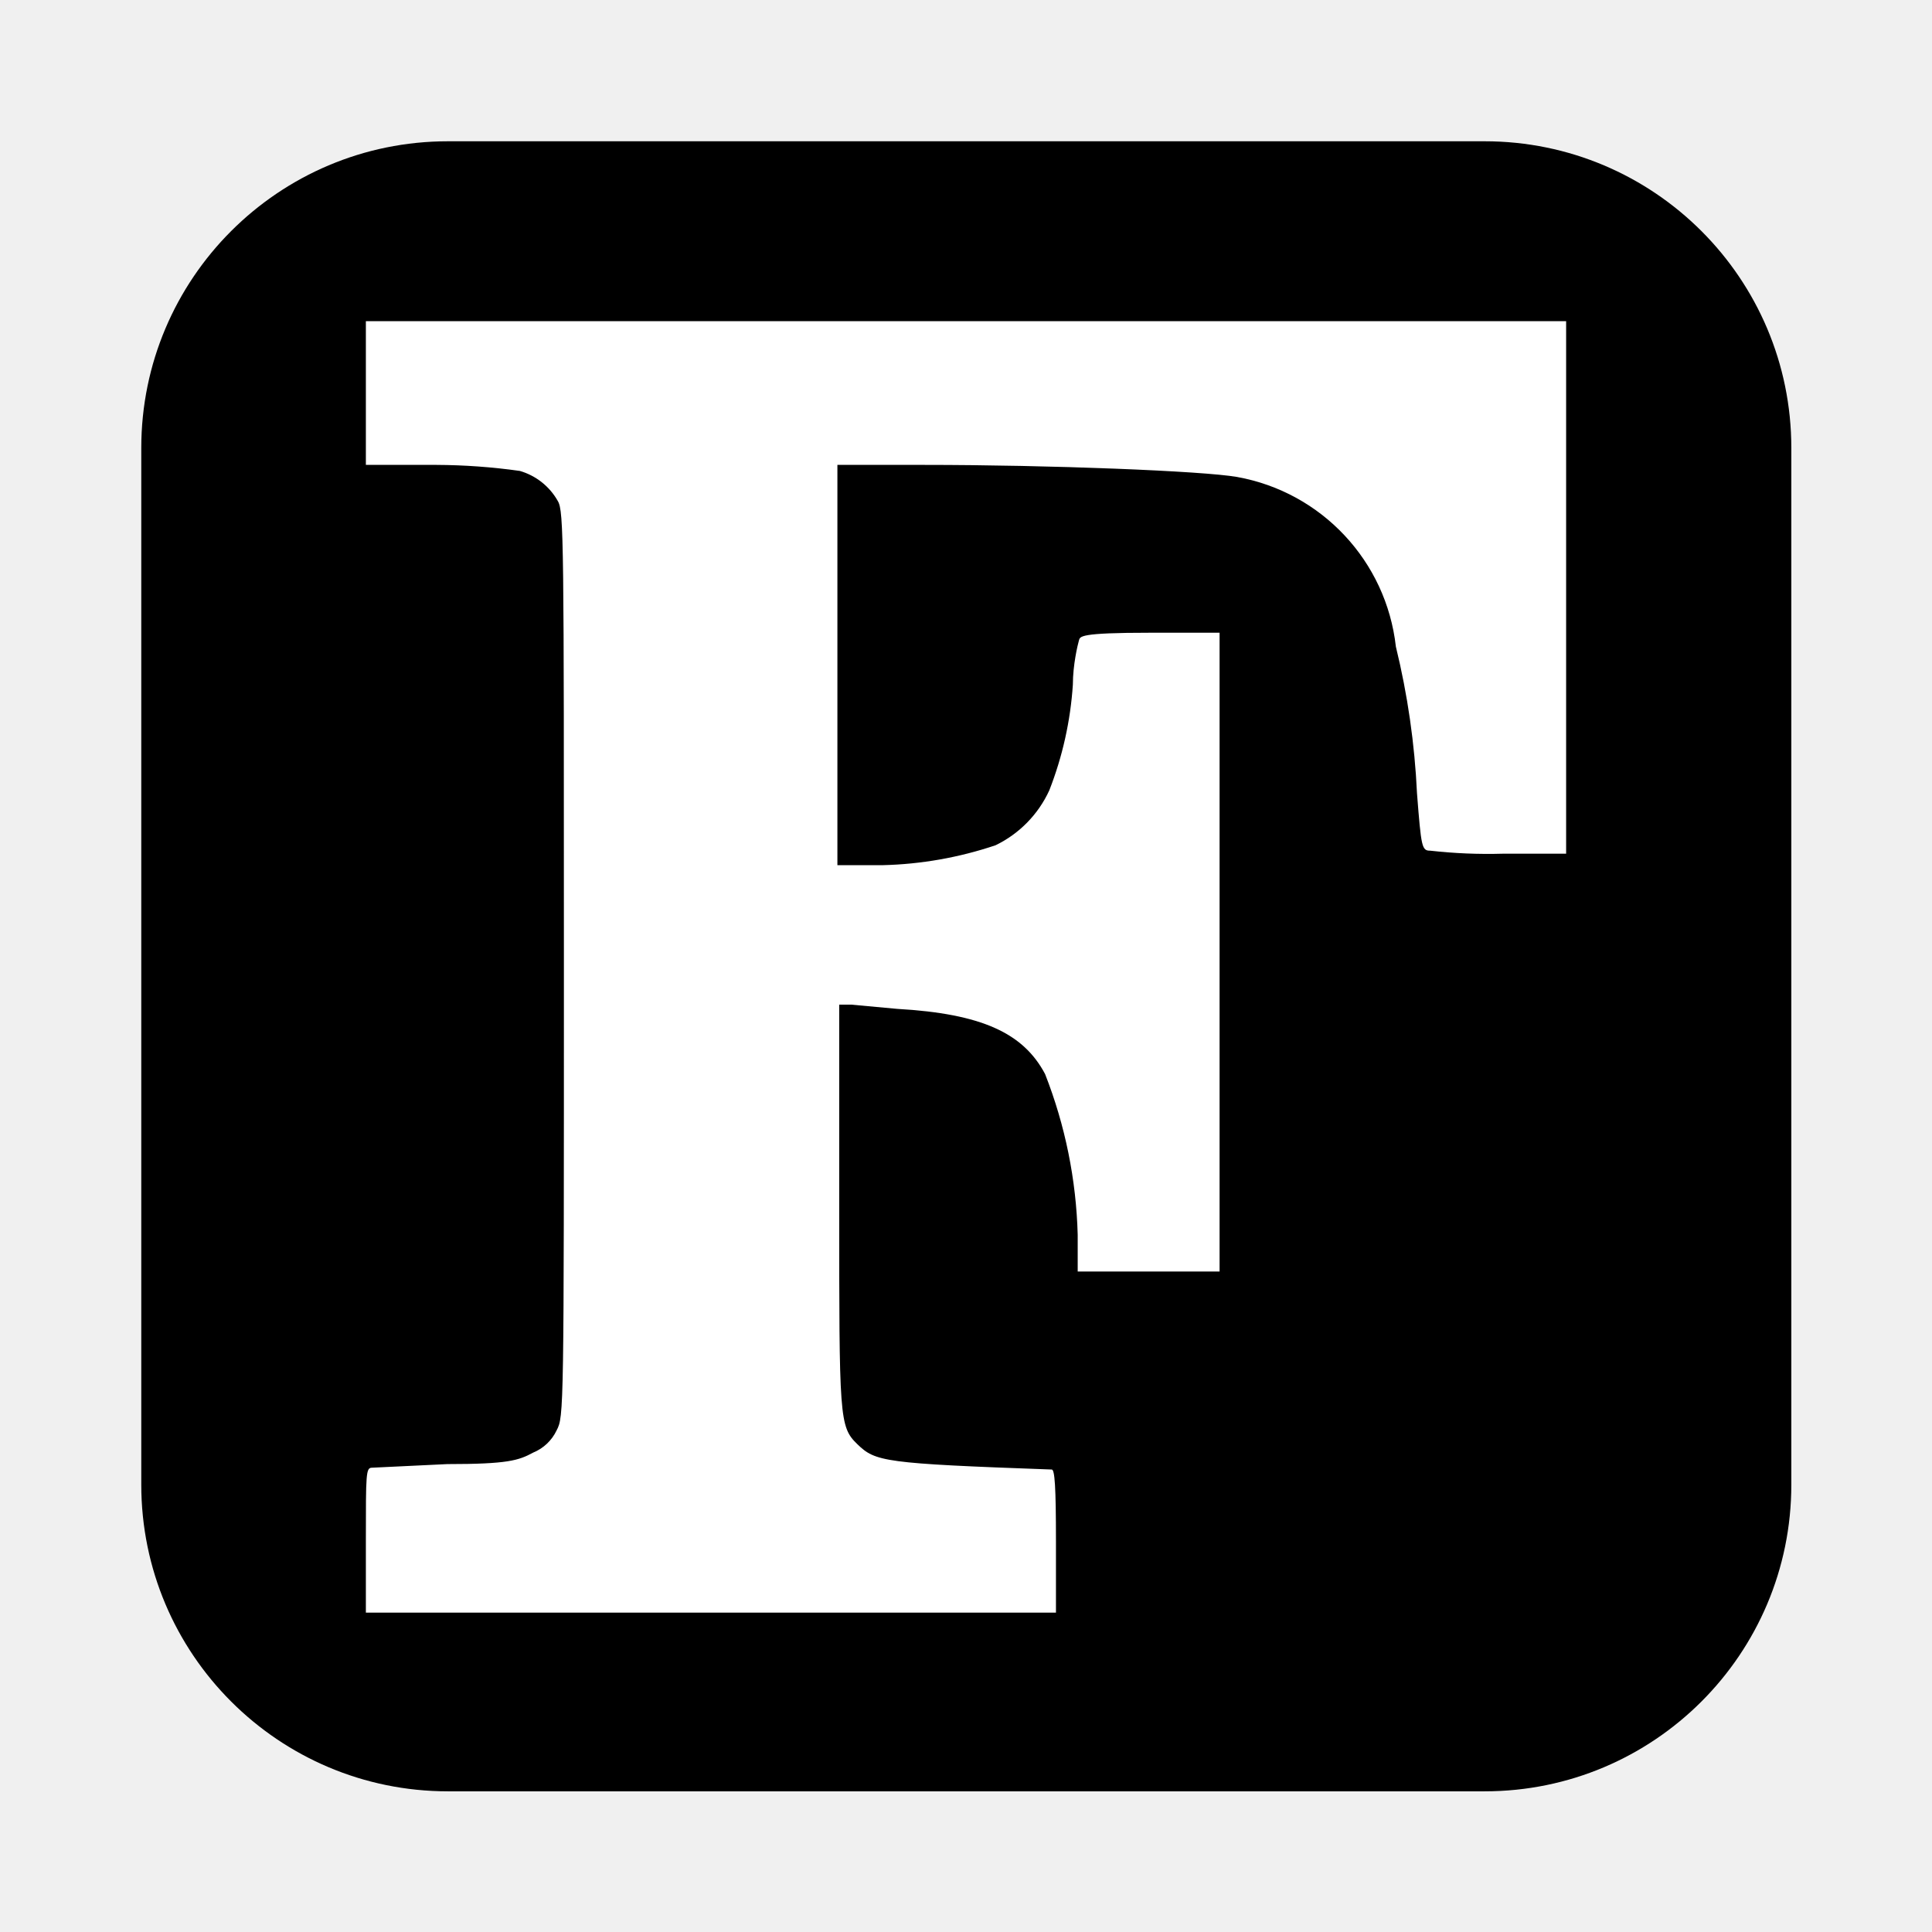
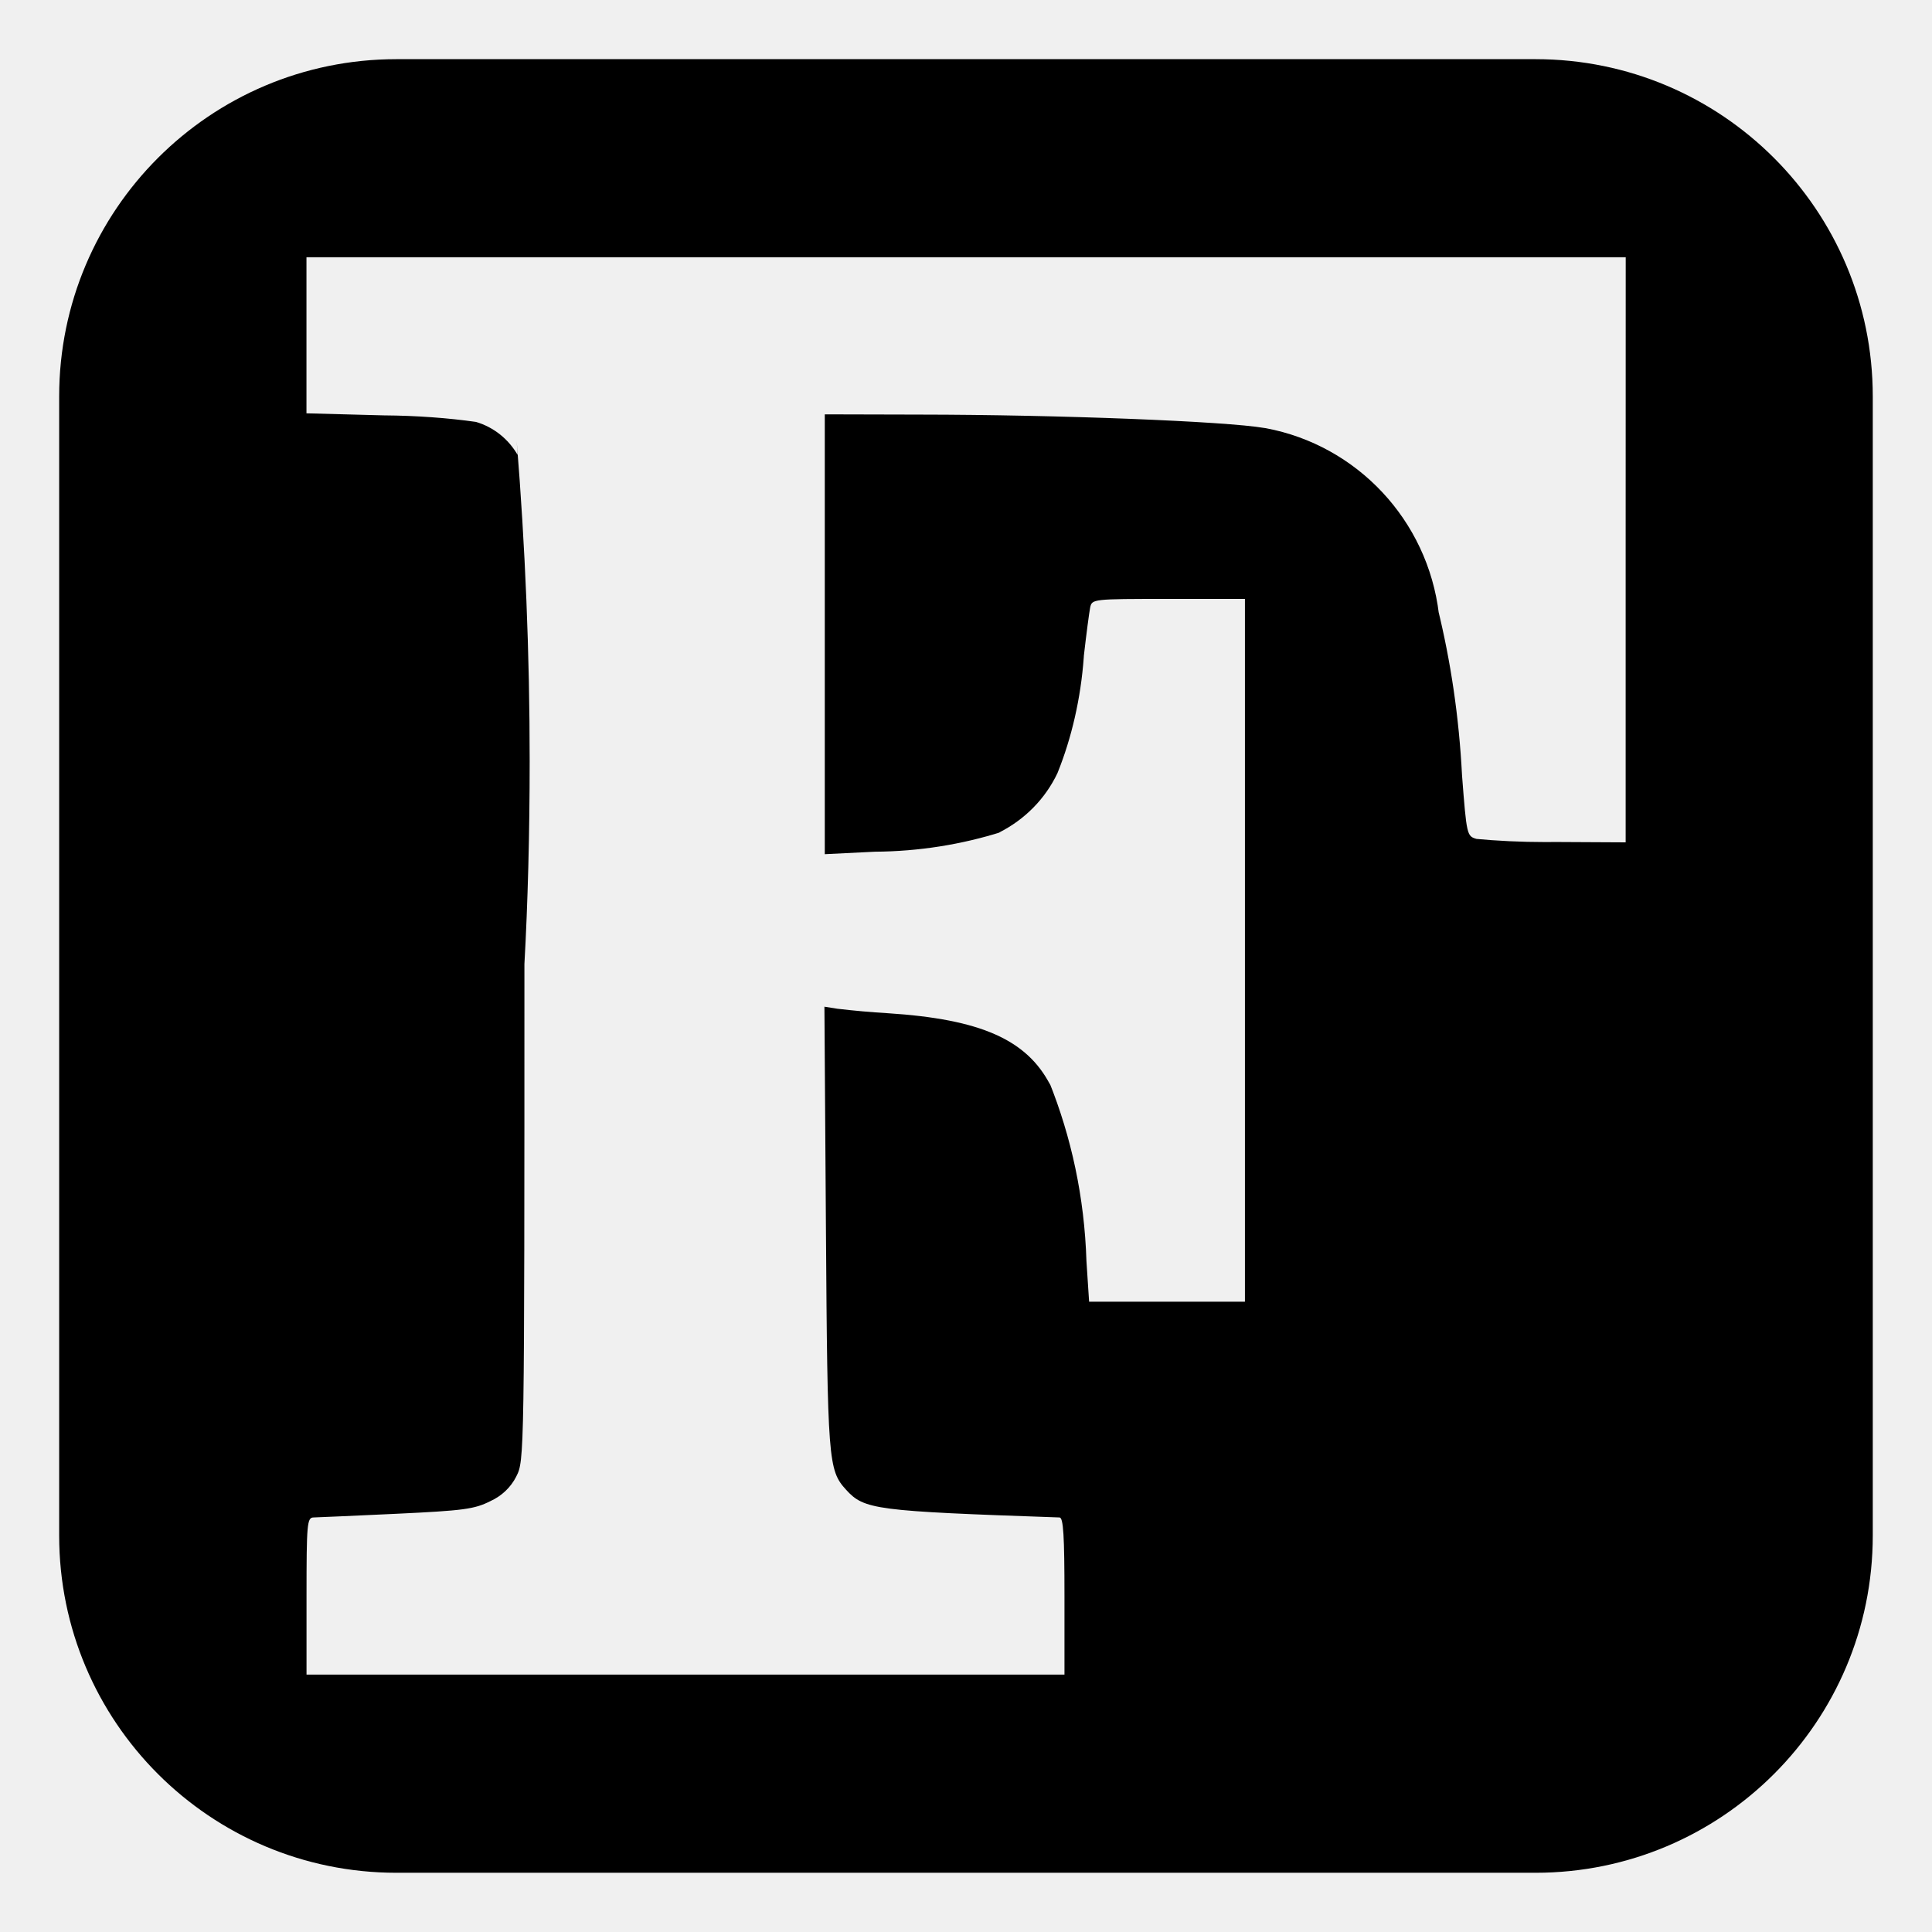
- <svg xmlns="http://www.w3.org/2000/svg" width="800px" height="800px" viewBox="0 0 32 32" id="Layer_2" data-name="Layer 2" fill="#000000">
+ <svg xmlns="http://www.w3.org/2000/svg" fill="#000000" width="800px" height="800px" viewBox="0 0 32 32" version="1.1">
  <g id="SVGRepo_bgCarrier" stroke-width="0" />
  <g id="SVGRepo_tracerCarrier" stroke-linecap="round" stroke-linejoin="round" />
  <g id="SVGRepo_iconCarrier">
-     <g id="g3768">
-       <rect id="rect881" x="2.34" y="2.34" width="27.33" height="27.33" rx="5.08" style="fill:#000000" />
-       <path id="path1412" d="M6.06,25.5c0-1.09,0-1.19.1-1.19l1.25-.06c1,0,1.18-.06,1.42-.19a.74.74,0,0,0,.39-.37c.12-.23.12-.29.12-7.72,0-7,0-7.5-.1-7.67a1.06,1.06,0,0,0-.63-.5,10.23,10.23,0,0,0-1.38-.1l-1.17,0V5.32H25.94v8.82H24.89a8.56,8.56,0,0,1-1.2-.05c-.14,0-.15-.05-.22-.95a12.73,12.73,0,0,0-.35-2.43,3.22,3.22,0,0,0-2.63-2.81c-.57-.1-3.1-.2-5.19-.2H13.87v6.63l.75,0A6.33,6.33,0,0,0,16.49,14a1.88,1.88,0,0,0,.89-.91,5.86,5.86,0,0,0,.39-1.75c0-.33.08-.66.1-.73s0-.13,1.18-.13H20.2V21.06H17.85l0-.61a7.85,7.85,0,0,0-.54-2.66c-.36-.68-1.05-1-2.45-1.08l-.76-.07-.2,0,0,3.34c0,3.51,0,3.65.3,3.94s.43.32,3.22.42c.05,0,.07.28.07,1.19v1.18H6.06Z" style="fill:#fff" />
-     </g>
+     <path d="M26.926 9.107v4.845l-1.154-0.006c-0.053 0.001-0.116 0.001-0.179 0.001-0.4 0-0.796-0.019-1.187-0.056l0.050 0.004c-0.16-0.045-0.164-0.063-0.24-1.050-0.050-0.974-0.187-1.89-0.404-2.774l0.021 0.1c-0.186-1.559-1.359-2.797-2.868-3.079l-0.022-0.003c-0.637-0.111-3.418-0.22-5.705-0.222l-1.577-0.004v7.285l0.829-0.041c0.734-0.005 1.44-0.12 2.103-0.329l-0.050 0.014c0.431-0.216 0.771-0.563 0.972-0.987l0.005-0.013c0.228-0.567 0.382-1.223 0.431-1.909l0.001-0.021c0.041-0.358 0.088-0.716 0.104-0.796 0.030-0.145 0.035-0.146 1.297-0.146h1.267v11.64h-2.581l-0.044-0.671c-0.033-1.058-0.25-2.056-0.62-2.976l0.021 0.058c-0.389-0.752-1.154-1.090-2.692-1.189q-0.418-0.025-0.834-0.074l-0.215-0.034 0.025 3.662c0.026 3.863 0.038 4.013 0.332 4.337 0.302 0.333 0.477 0.355 3.538 0.461 0.063 0.003 0.081 0.308 0.081 1.303v1.3h-12.554v-1.3c0-1.194 0.009-1.3 0.114-1.303 0.063-0.001 0.68-0.029 1.373-0.061 1.115-0.053 1.293-0.076 1.557-0.209 0.188-0.085 0.338-0.228 0.429-0.406l0.002-0.005c0.133-0.258 0.134-0.318 0.134-8.486 0.056-1.003 0.087-2.176 0.087-3.357 0-1.786-0.073-3.556-0.215-5.306l0.015 0.23c-0.152-0.262-0.394-0.457-0.684-0.544l-0.008-0.002c-0.454-0.065-0.981-0.104-1.517-0.108l-0.004-0-1.284-0.034v-2.585h21.851zM25.432 0.98h-18.865c-0 0-0.001 0-0.001 0-3.085 0-5.586 2.501-5.586 5.586 0 0 0 0.001 0 0.001v-0 18.866c0 3.085 2.501 5.586 5.586 5.586 0 0 0.001 0 0.001 0h18.866c3.085 0 5.586-2.501 5.586-5.586 0-0 0-0.001 0-0.001v0-18.865c0-0 0-0.001 0-0.001 0-3.085-2.501-5.586-5.586-5.586-0 0-0.001 0-0.001 0h0z" />
  </g>
</svg>
